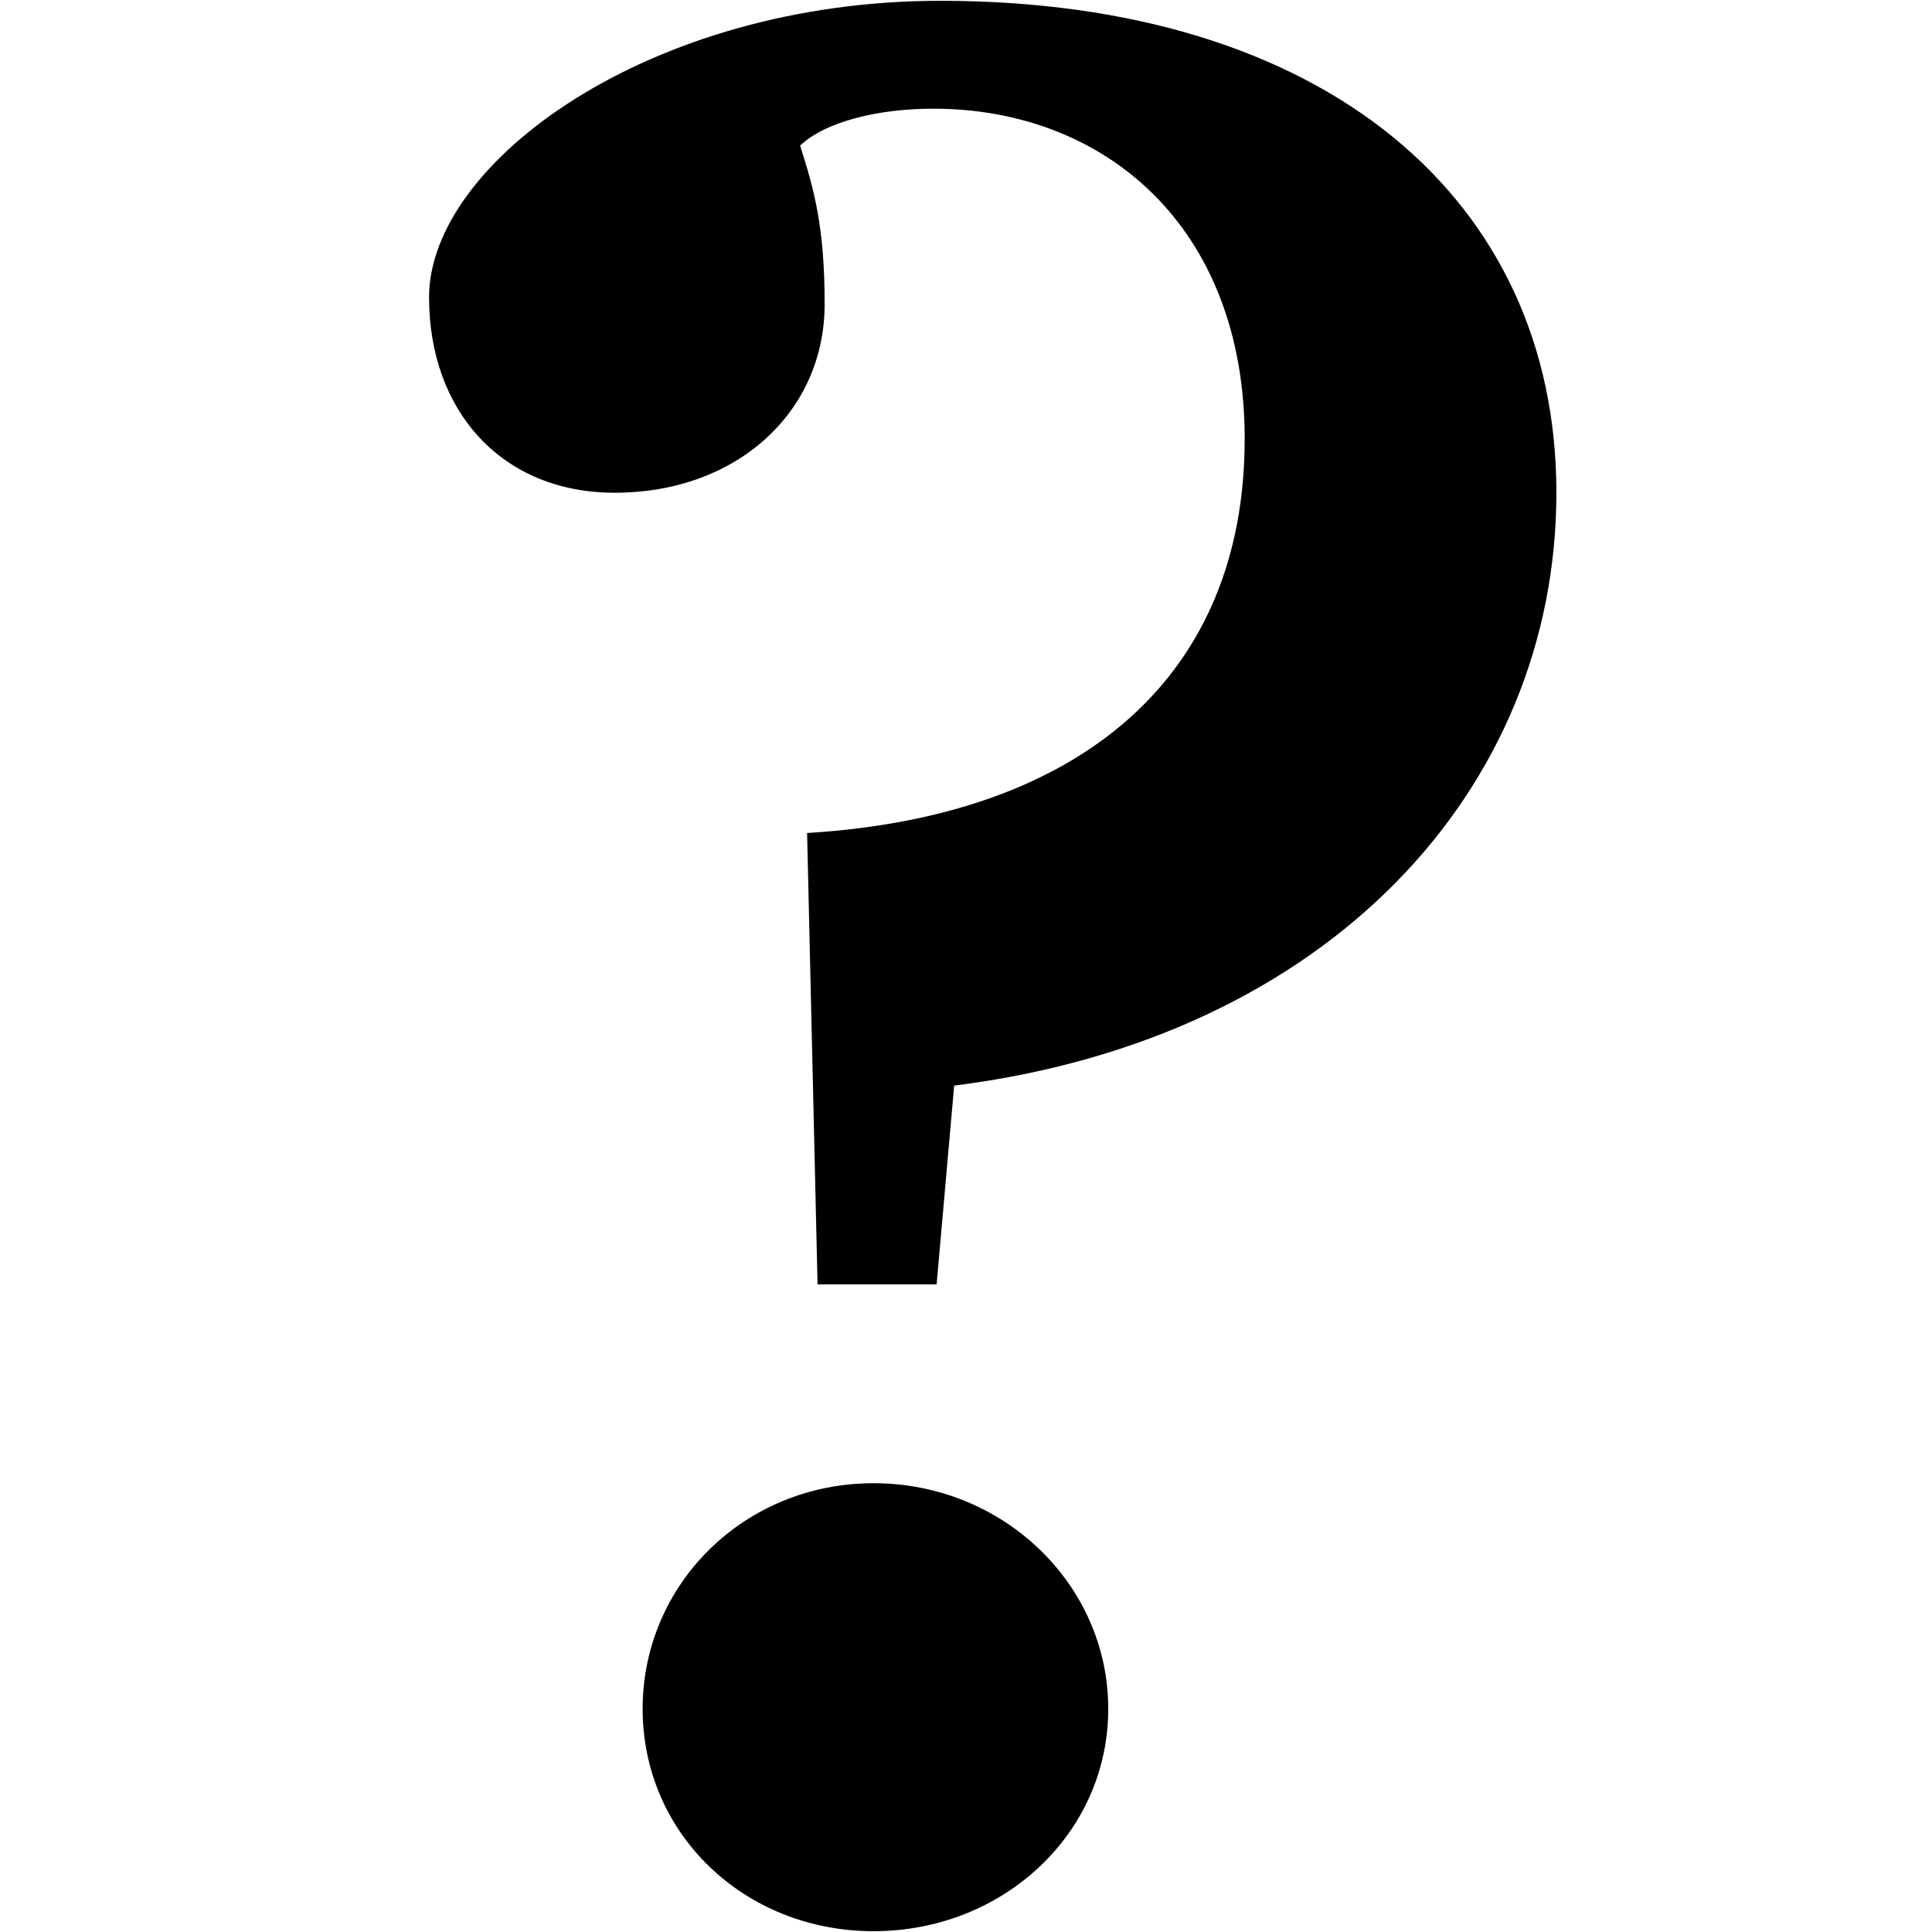
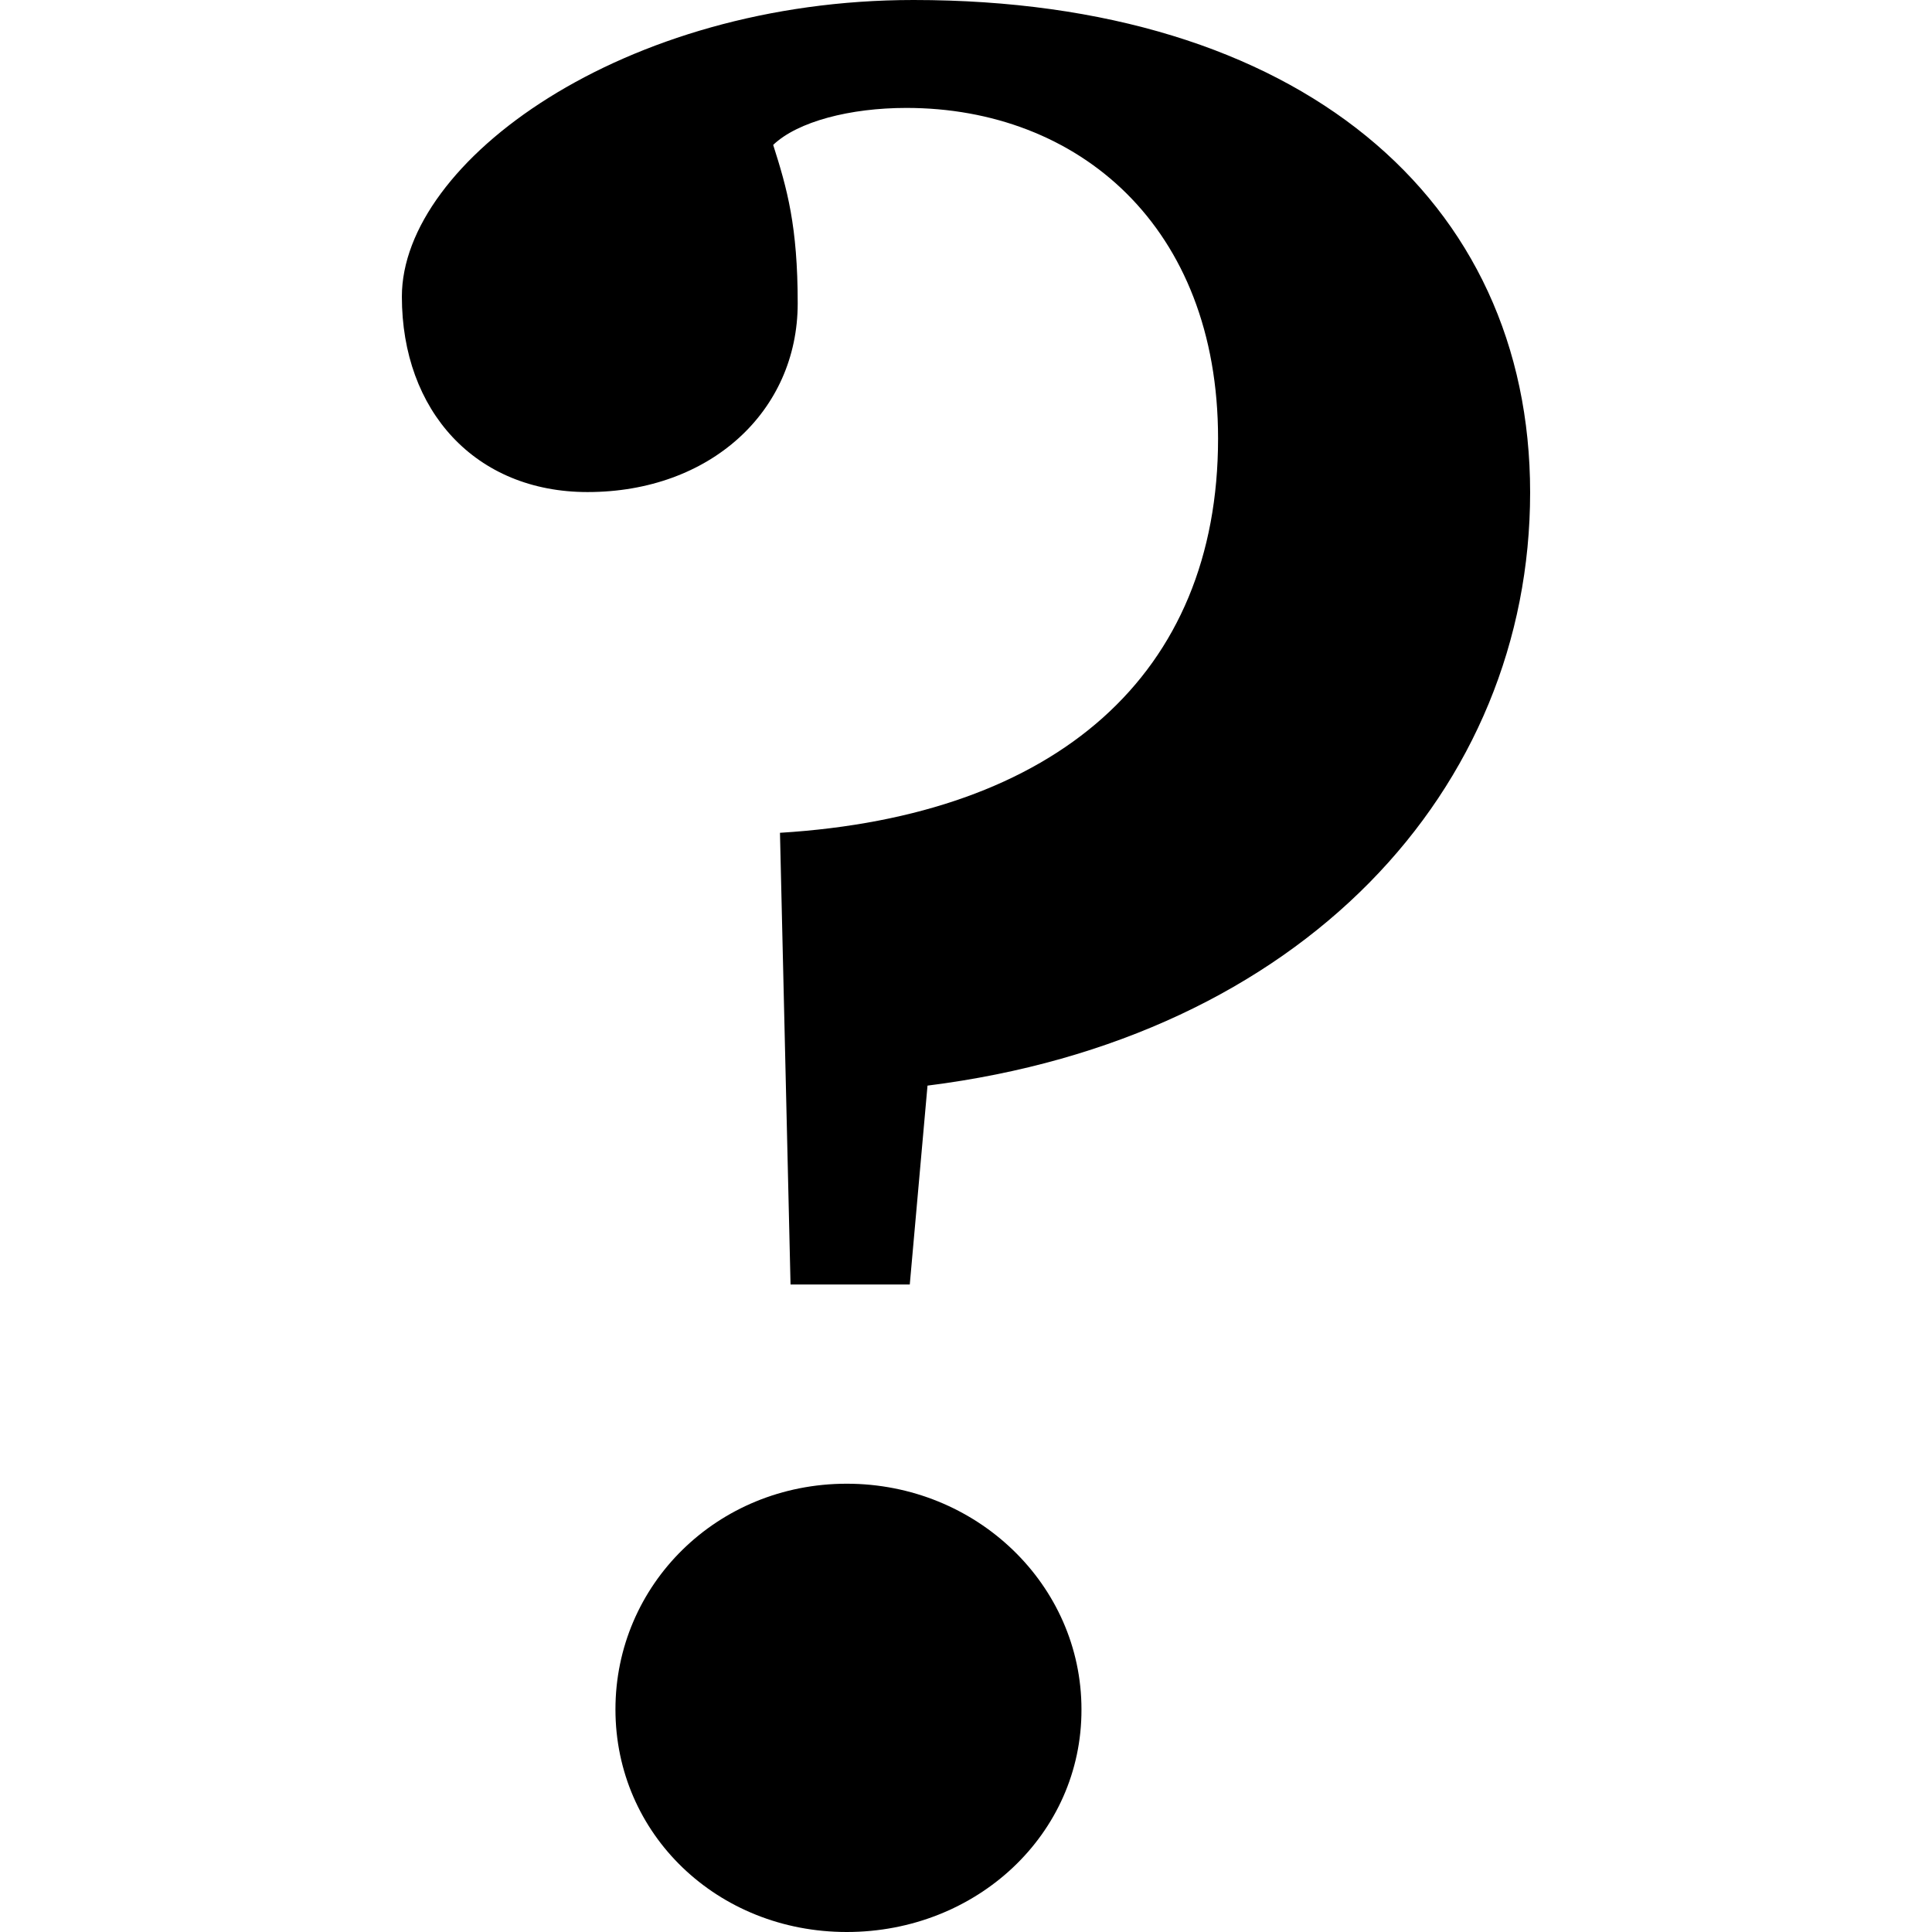
- <svg xmlns="http://www.w3.org/2000/svg" version="1.1" id="Layer_1" x="0px" y="0px" width="24px" height="24px" viewBox="0 0 24 24" enable-background="new 0 0 24 24" xml:space="preserve">
-   <path d="M11.853,13.486l-0.218,2.469h-1.479l-0.13-5.607c3.436-0.21,5.436-1.968,5.436-4.896c0-2.638-1.739-4.102-3.87-4.102  c-0.696,0-1.349,0.167-1.653,0.459c0.174,0.545,0.305,1.005,0.305,1.969c0,1.338-1.088,2.343-2.609,2.343  c-1.392,0-2.305-1.005-2.305-2.428c0-1.674,2.739-3.683,6.35-3.683c4.784,0,7.654,2.47,7.654,6.11  C19.333,9.803,16.506,12.9,11.853,13.486z M10.852,23.99c-1.608,0-2.869-1.213-2.869-2.762c0-1.547,1.261-2.803,2.869-2.803  c1.609,0,2.915,1.256,2.915,2.803C13.767,22.777,12.461,23.99,10.852,23.99z" />
+ <svg xmlns="http://www.w3.org/2000/svg" version="1.1" id="Layer_1" x="0px" y="0px" viewBox="-710.7 25 512 512" style="enable-background:new -710.7 25 512 512;" xml:space="preserve">
+   <path d="M-464.9,312.7l-4.7,52.7h-31.6l-2.8-119.7c73.4-4.5,116.1-42,116.1-104.5c0-56.3-37.1-87.6-82.6-87.6  c-14.9,0-28.8,3.6-35.3,9.8c3.7,11.6,6.5,21.5,6.5,42c0,28.6-23.2,50-55.7,50c-29.7,0-49.2-21.5-49.2-51.8  c0-35.7,58.5-78.6,135.6-78.6c102.1,0,163.4,52.7,163.4,130.5C-305.2,234.1-365.5,300.2-464.9,312.7z M-486.3,537  c-34.3,0-61.3-25.9-61.3-59c0-33,26.9-59.8,61.3-59.8c34.4,0,62.2,26.8,62.2,59.8C-424,511.1-451.9,537-486.3,537z" />
</svg>
